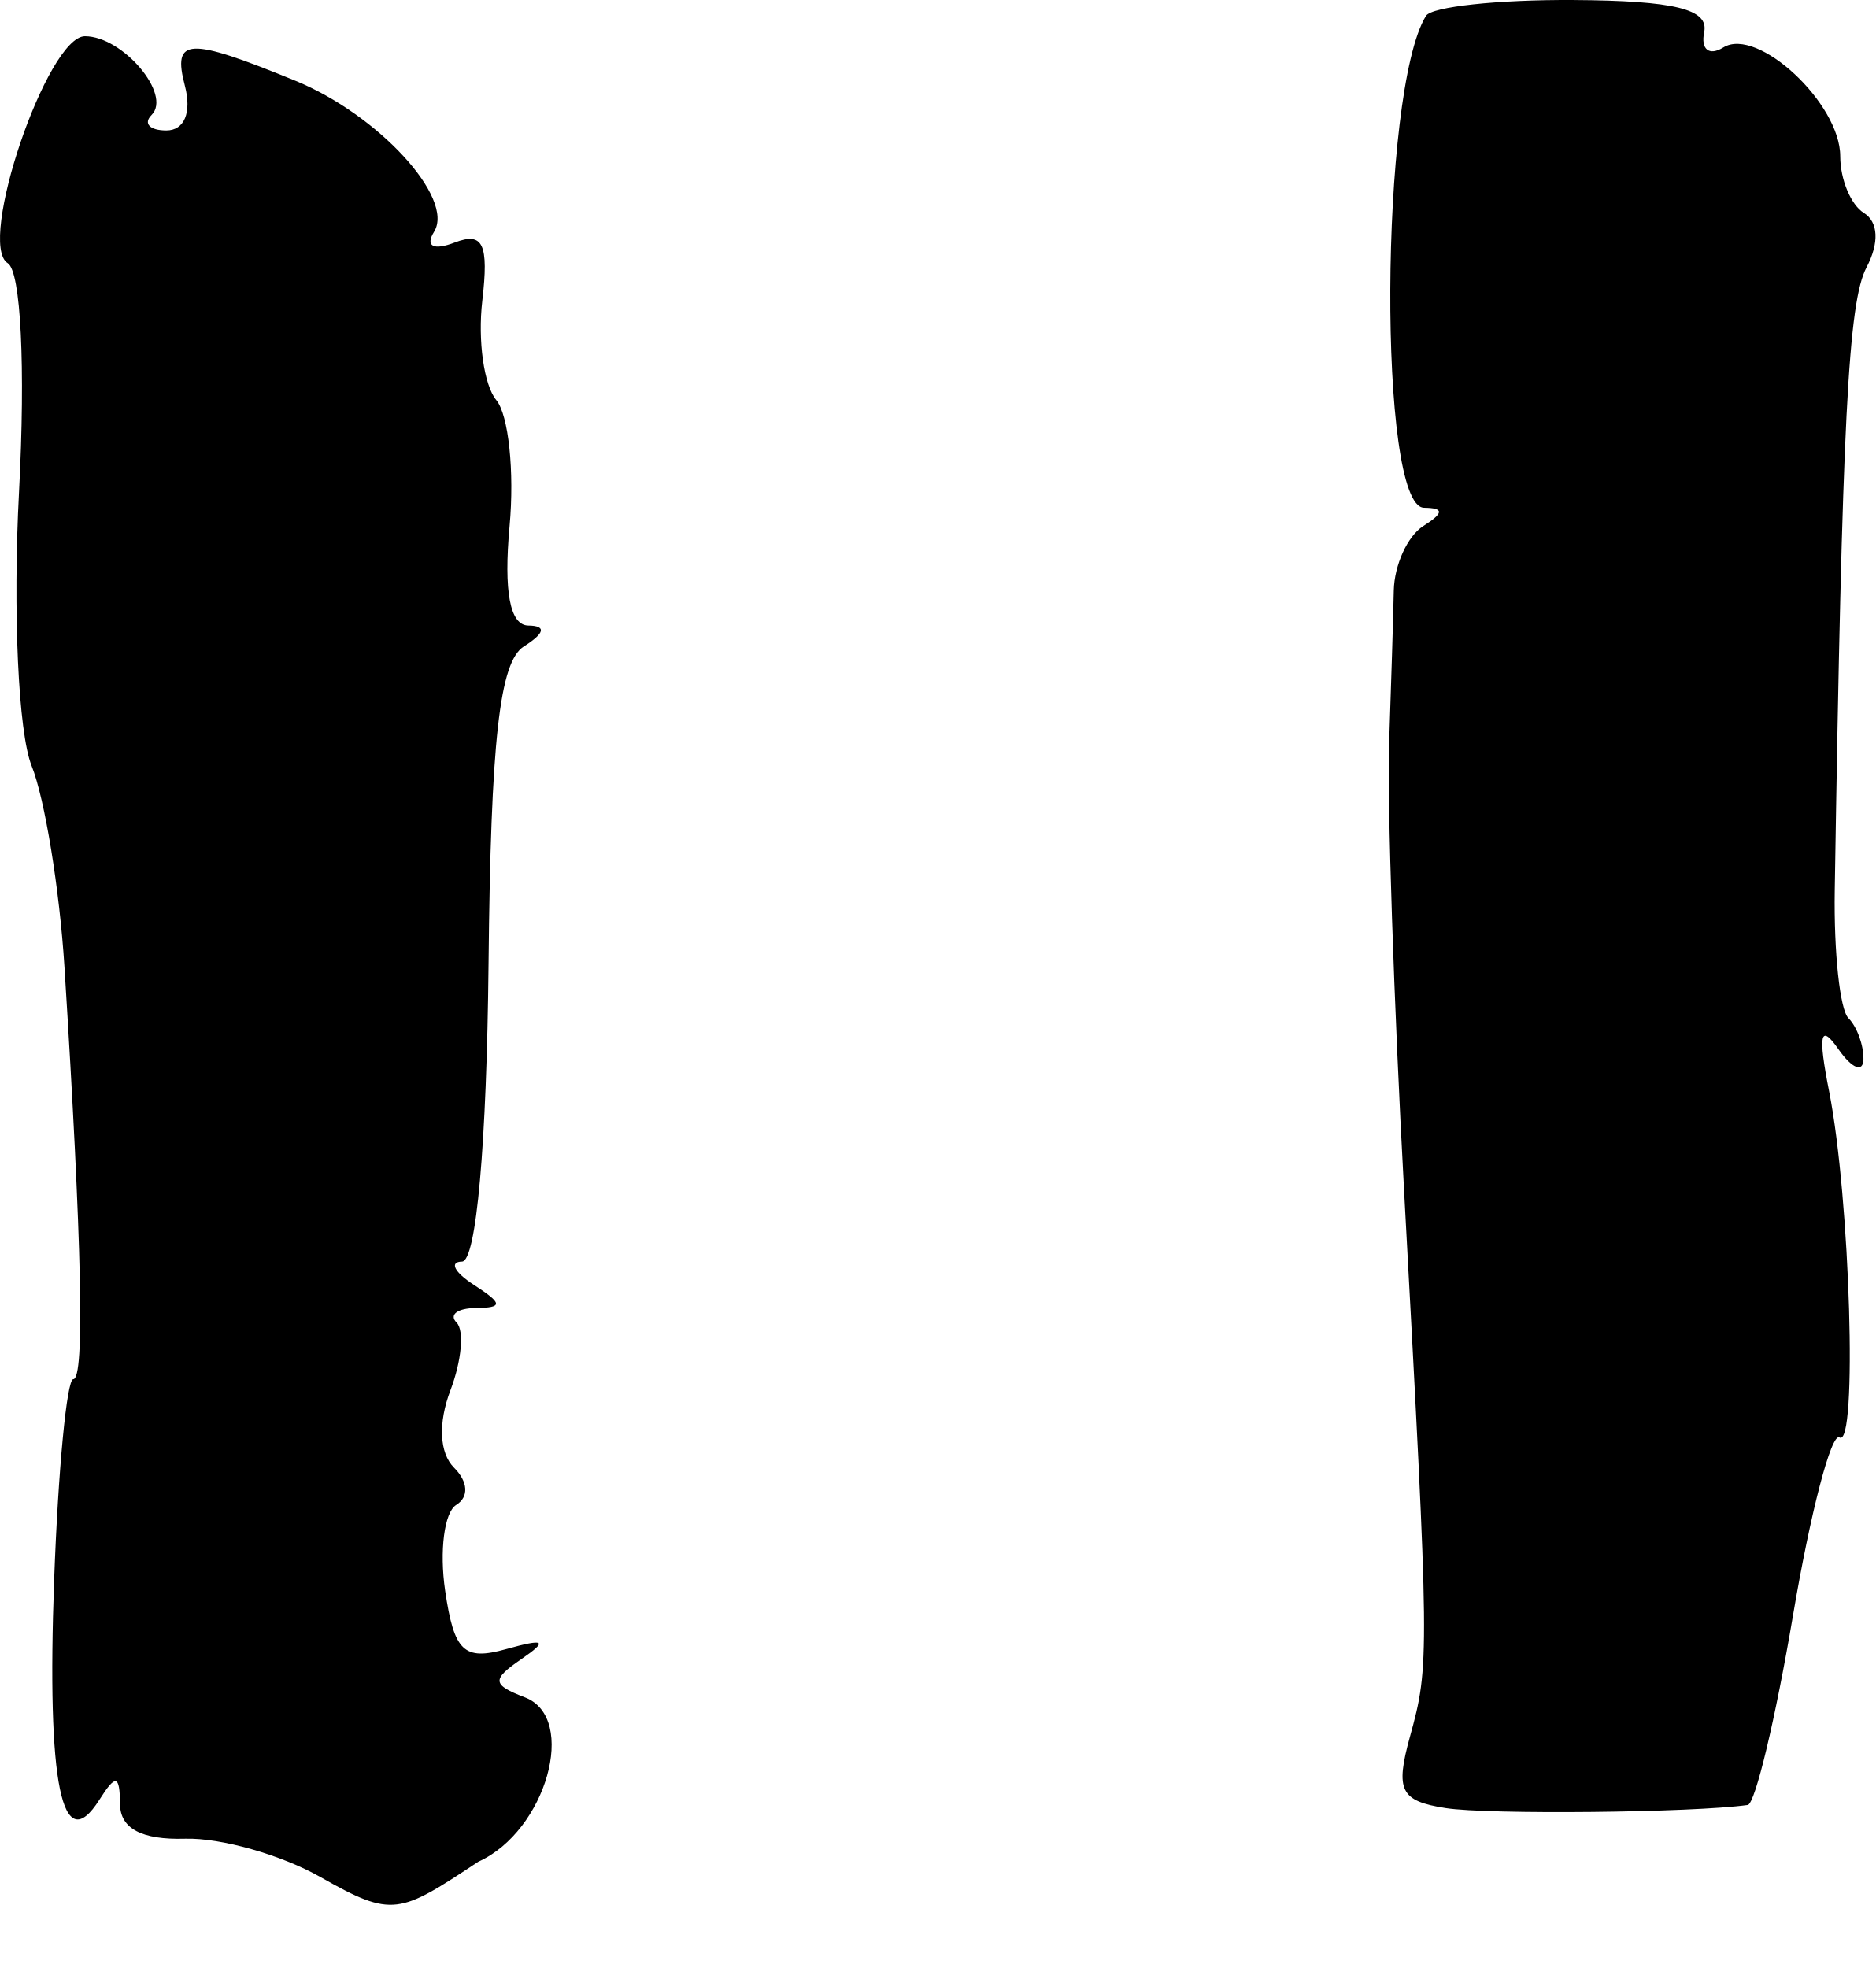
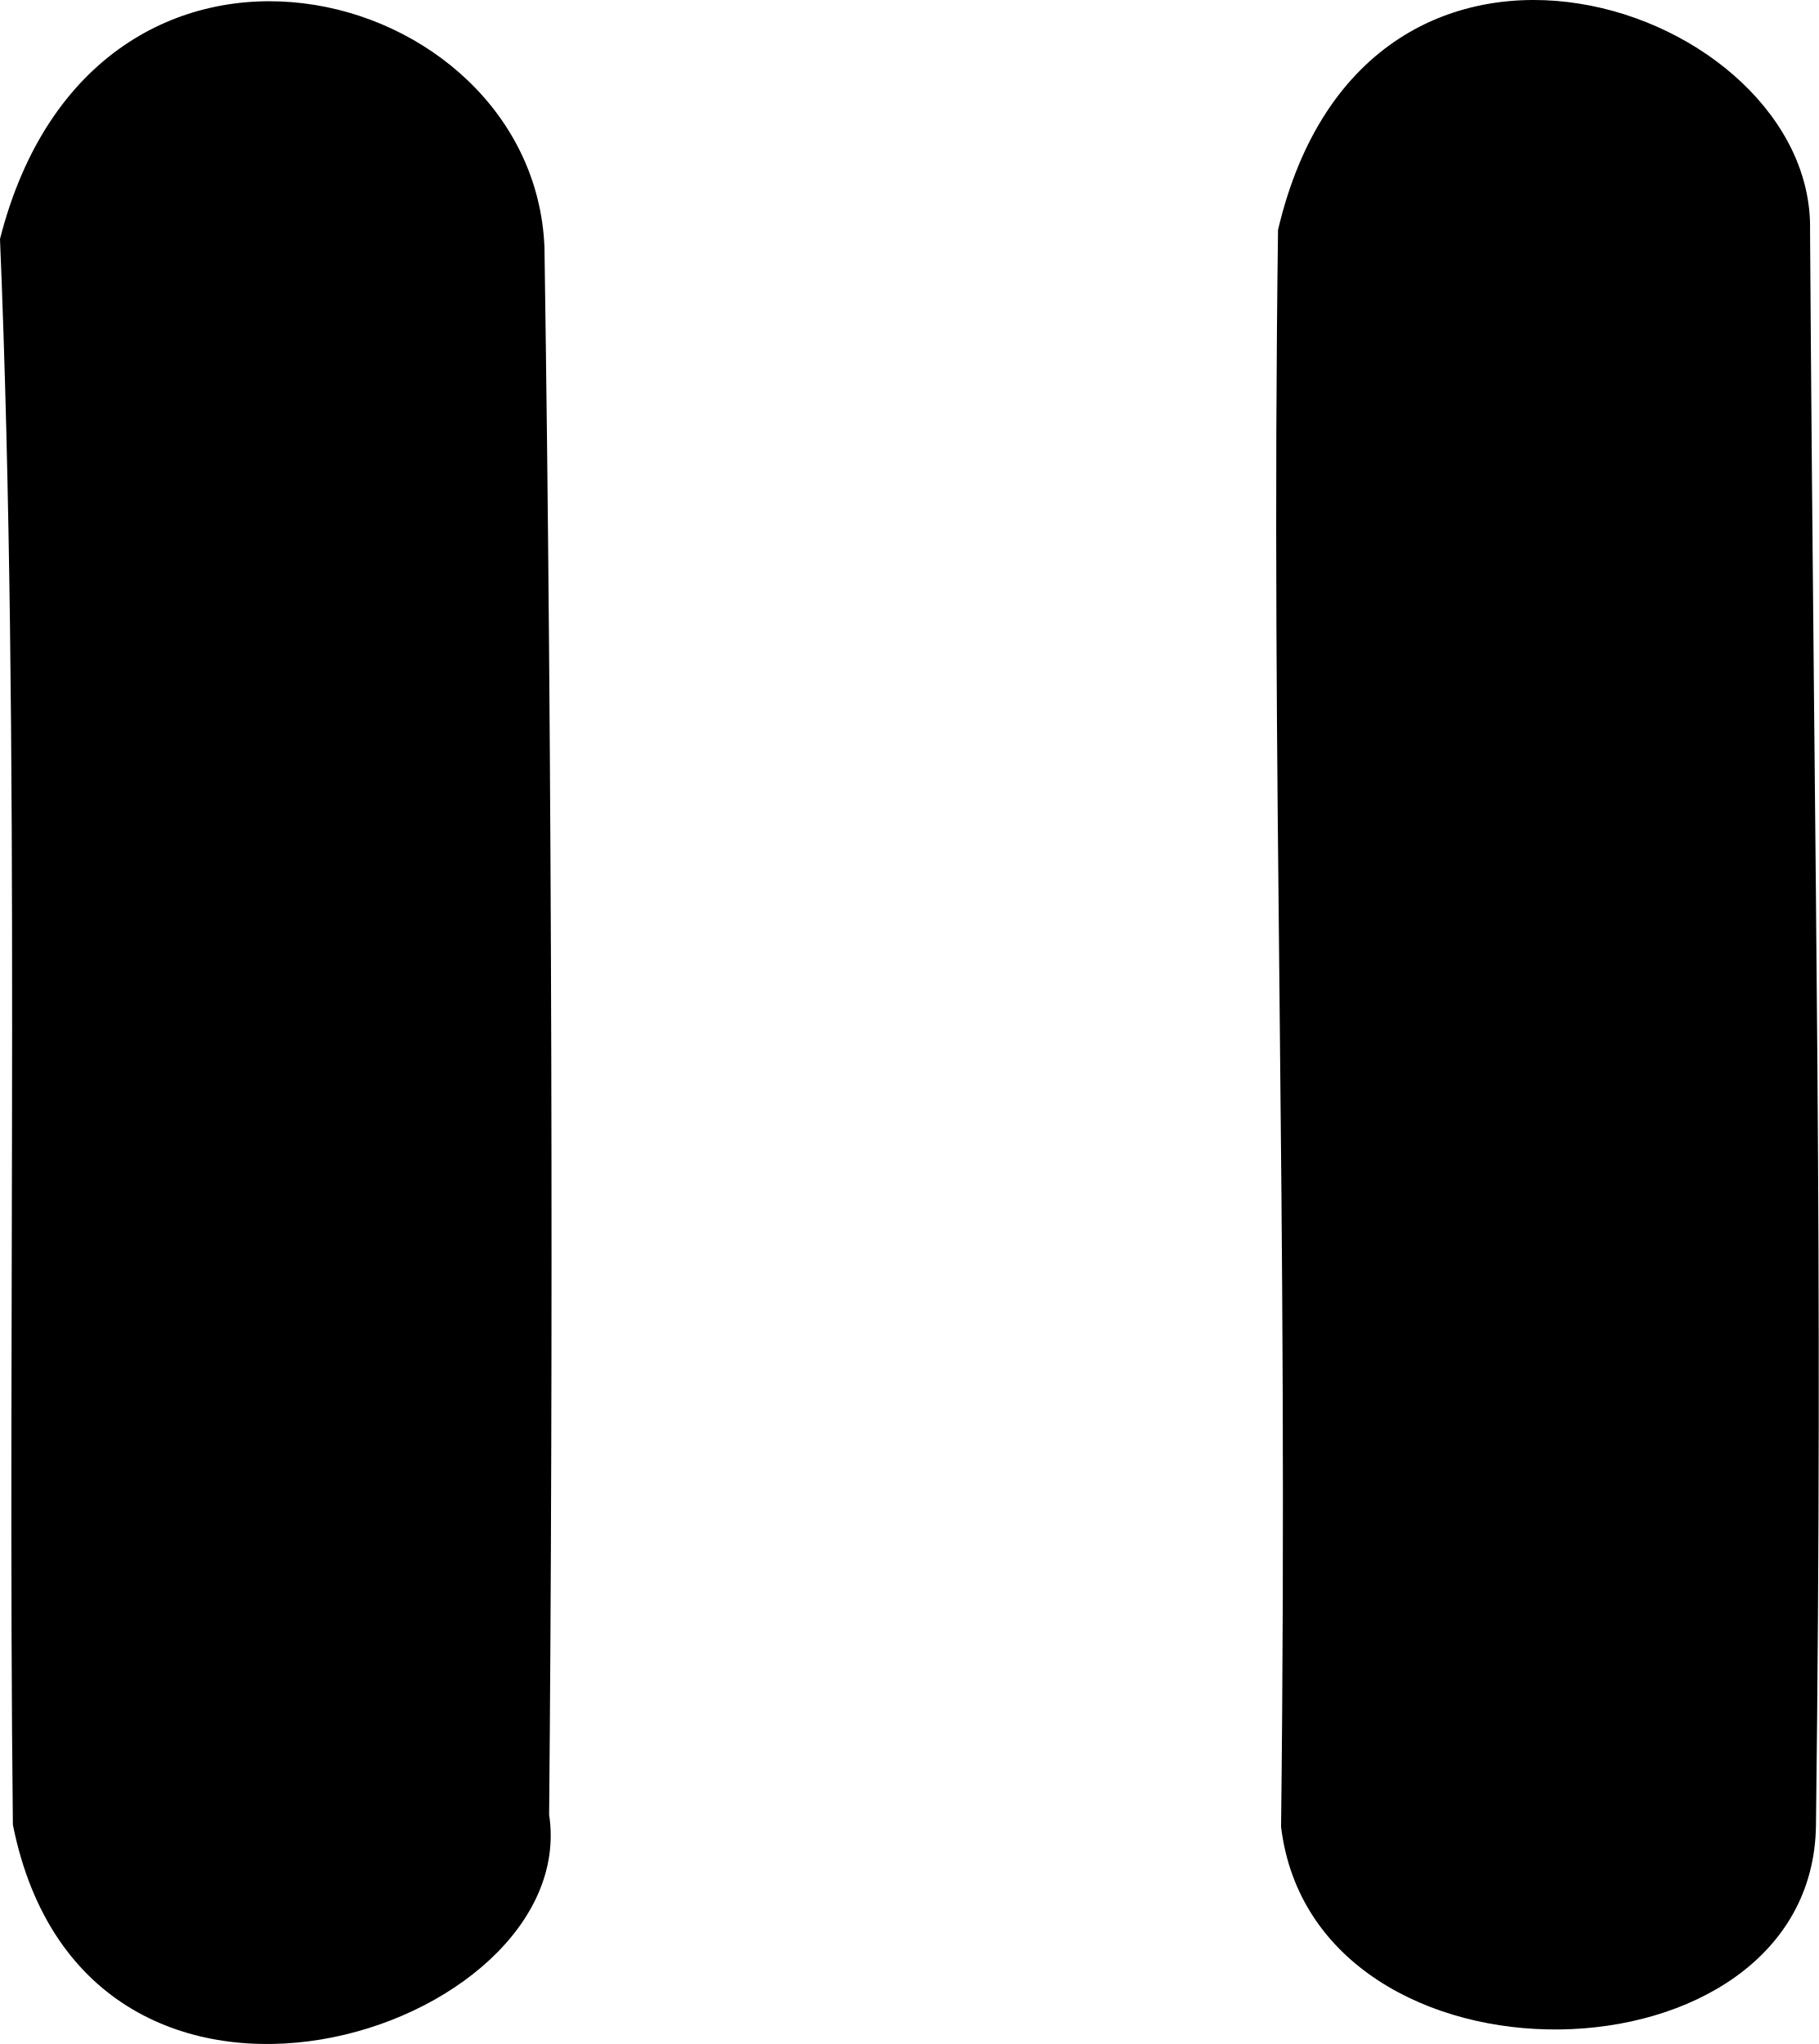
- <svg xmlns="http://www.w3.org/2000/svg" id="svg4345" version="1.1" width="886.245" height="930" viewBox="0 0 886.245 930">
+ <svg xmlns="http://www.w3.org/2000/svg" id="svg4345" version="1.1" width="827.581" height="930" viewBox="0 0 827.581 930">
  <defs id="defs4349" />
-   <path style="fill:#000000" d="m 151.516,887.079 c -18.369,-10.492 -47.175,-18.671 -64.013,-18.175 -20.521,0.601 -30.671,-4.775 -30.785,-16.316 -0.138,-13.905 -2.011,-14.311 -9.741,-2.112 -17.738,27.994 -24.949,-7.112 -21.388,-104.13 1.907,-51.976 5.973,-94.539 9.034,-94.583 5.479,-0.082 4.123,-63.462 -4.171,-194.903 -2.318,-36.738 -9.298,-79.467 -15.511,-94.952 -6.295,-15.691 -8.929,-73.039 -5.949,-129.54 3.106,-58.89 0.872,-104.149 -5.329,-107.982 -14.749,-9.115 18.634,-107.268 36.482,-107.268 17.86,0 41.163,27.533 31.49,37.206 -4.029,4.029 -0.896,7.325 6.961,7.325 8.538,0 12.068,-8.482 8.774,-21.082 -5.976,-22.852 1.36,-23.2 52.078,-2.467 39.28,16.057 75.526,55.468 65.674,71.409 -4.273,6.914 -0.324,8.964 9.793,5.082 13.362,-5.127 16.113,0.723 12.982,27.61 -2.185,18.764 0.786,39.849 6.602,46.857 5.816,7.008 8.646,33.809 6.289,59.56 -2.835,30.977 0.171,46.877 8.885,46.989 8.565,0.111 7.822,3.558 -2.124,9.859 -11.521,7.298 -15.642,44.34 -16.699,150.11 -0.851,85.118 -5.788,140.493 -12.537,140.603 -6.123,0.104 -3.618,5.039 5.566,10.974 13.75,8.886 13.914,10.822 0.928,10.962 -8.674,0.097 -12.751,3.191 -9.06,6.881 3.691,3.691 2.387,18.084 -2.898,31.985 -5.886,15.482 -5.235,29.647 1.681,36.563 6.697,6.697 7.122,13.866 1.043,17.622 -5.636,3.483 -7.986,21.733 -5.224,40.555 4.213,28.703 8.851,33.153 28.759,27.593 18.347,-5.124 20.016,-4.072 7.349,4.634 -14.233,9.782 -14.019,12.172 1.621,18.173 25.173,9.66 9.966,63.245 -22.033,77.639 -37.432,24.727 -40.392,26.666 -74.528,7.32 z M 683.086,854.428 c -21.358,-3.332 -23.849,-8.324 -16.838,-33.748 9.306,-33.749 9.271,-36.997 -2.776,-258.059 -4.839,-88.783 -8.015,-183.968 -7.06,-211.522 0.956,-27.553 1.945,-59.962 2.198,-72.02 0.252,-12.057 6.493,-25.757 13.868,-30.445 9.851,-6.261 9.962,-8.567 0.423,-8.693 -21.802,-0.286 -21.016,-196.951 0.929,-232.458 2.679,-4.334 34.041,-7.697 69.695,-7.473 47.763,0.301 64.019,4.288 61.765,15.151 -1.7,8.192 2.322,11.417 9.051,7.259 16.157,-9.986 55.238,26.4 55.238,51.429 0,10.936 5.023,22.988 11.163,26.782 6.855,4.236 7.341,14.157 1.26,25.706 -8.679,16.484 -11.515,72.085 -15.019,294.481 -0.46,29.161 2.442,56.297 6.447,60.302 4.005,4.005 7.205,12.709 7.112,19.342 -0.097,6.634 -5.408,4.546 -11.808,-4.639 -8.633,-12.388 -9.766,-7.213 -4.389,20.042 9.951,50.436 13.477,168.742 4.87,163.423 -3.854,-2.382 -13.748,35.52 -21.987,84.226 -8.238,48.706 -17.852,88.959 -21.363,89.451 -26.057,3.651 -122.419,4.638 -142.777,1.462 z" id="path4355" />
+   <path style="fill:#000000" d="M 5.863,830.271 C 3.284,598.19 9.475,337.249 0,108.716 c 43.101,-169.082 242.723,-118.016 247.748,3.718 3.564,238.887 3.999,508.936 2.122,713.216 15.106,98.906 -210.439,172.317 -244.007,4.621 z m 577.062,0.928 c 3.394,-285.95 -4.749,-473.643 -1.383,-726.599 40.574,-172.629 244.497,-102.024 242.085,0.524 2.134,318.447 5.945,457.506 2.69,725.412 -1.554,121.102 -228.175,126.265 -243.392,0.664 z" id="path4355" />
</svg>
